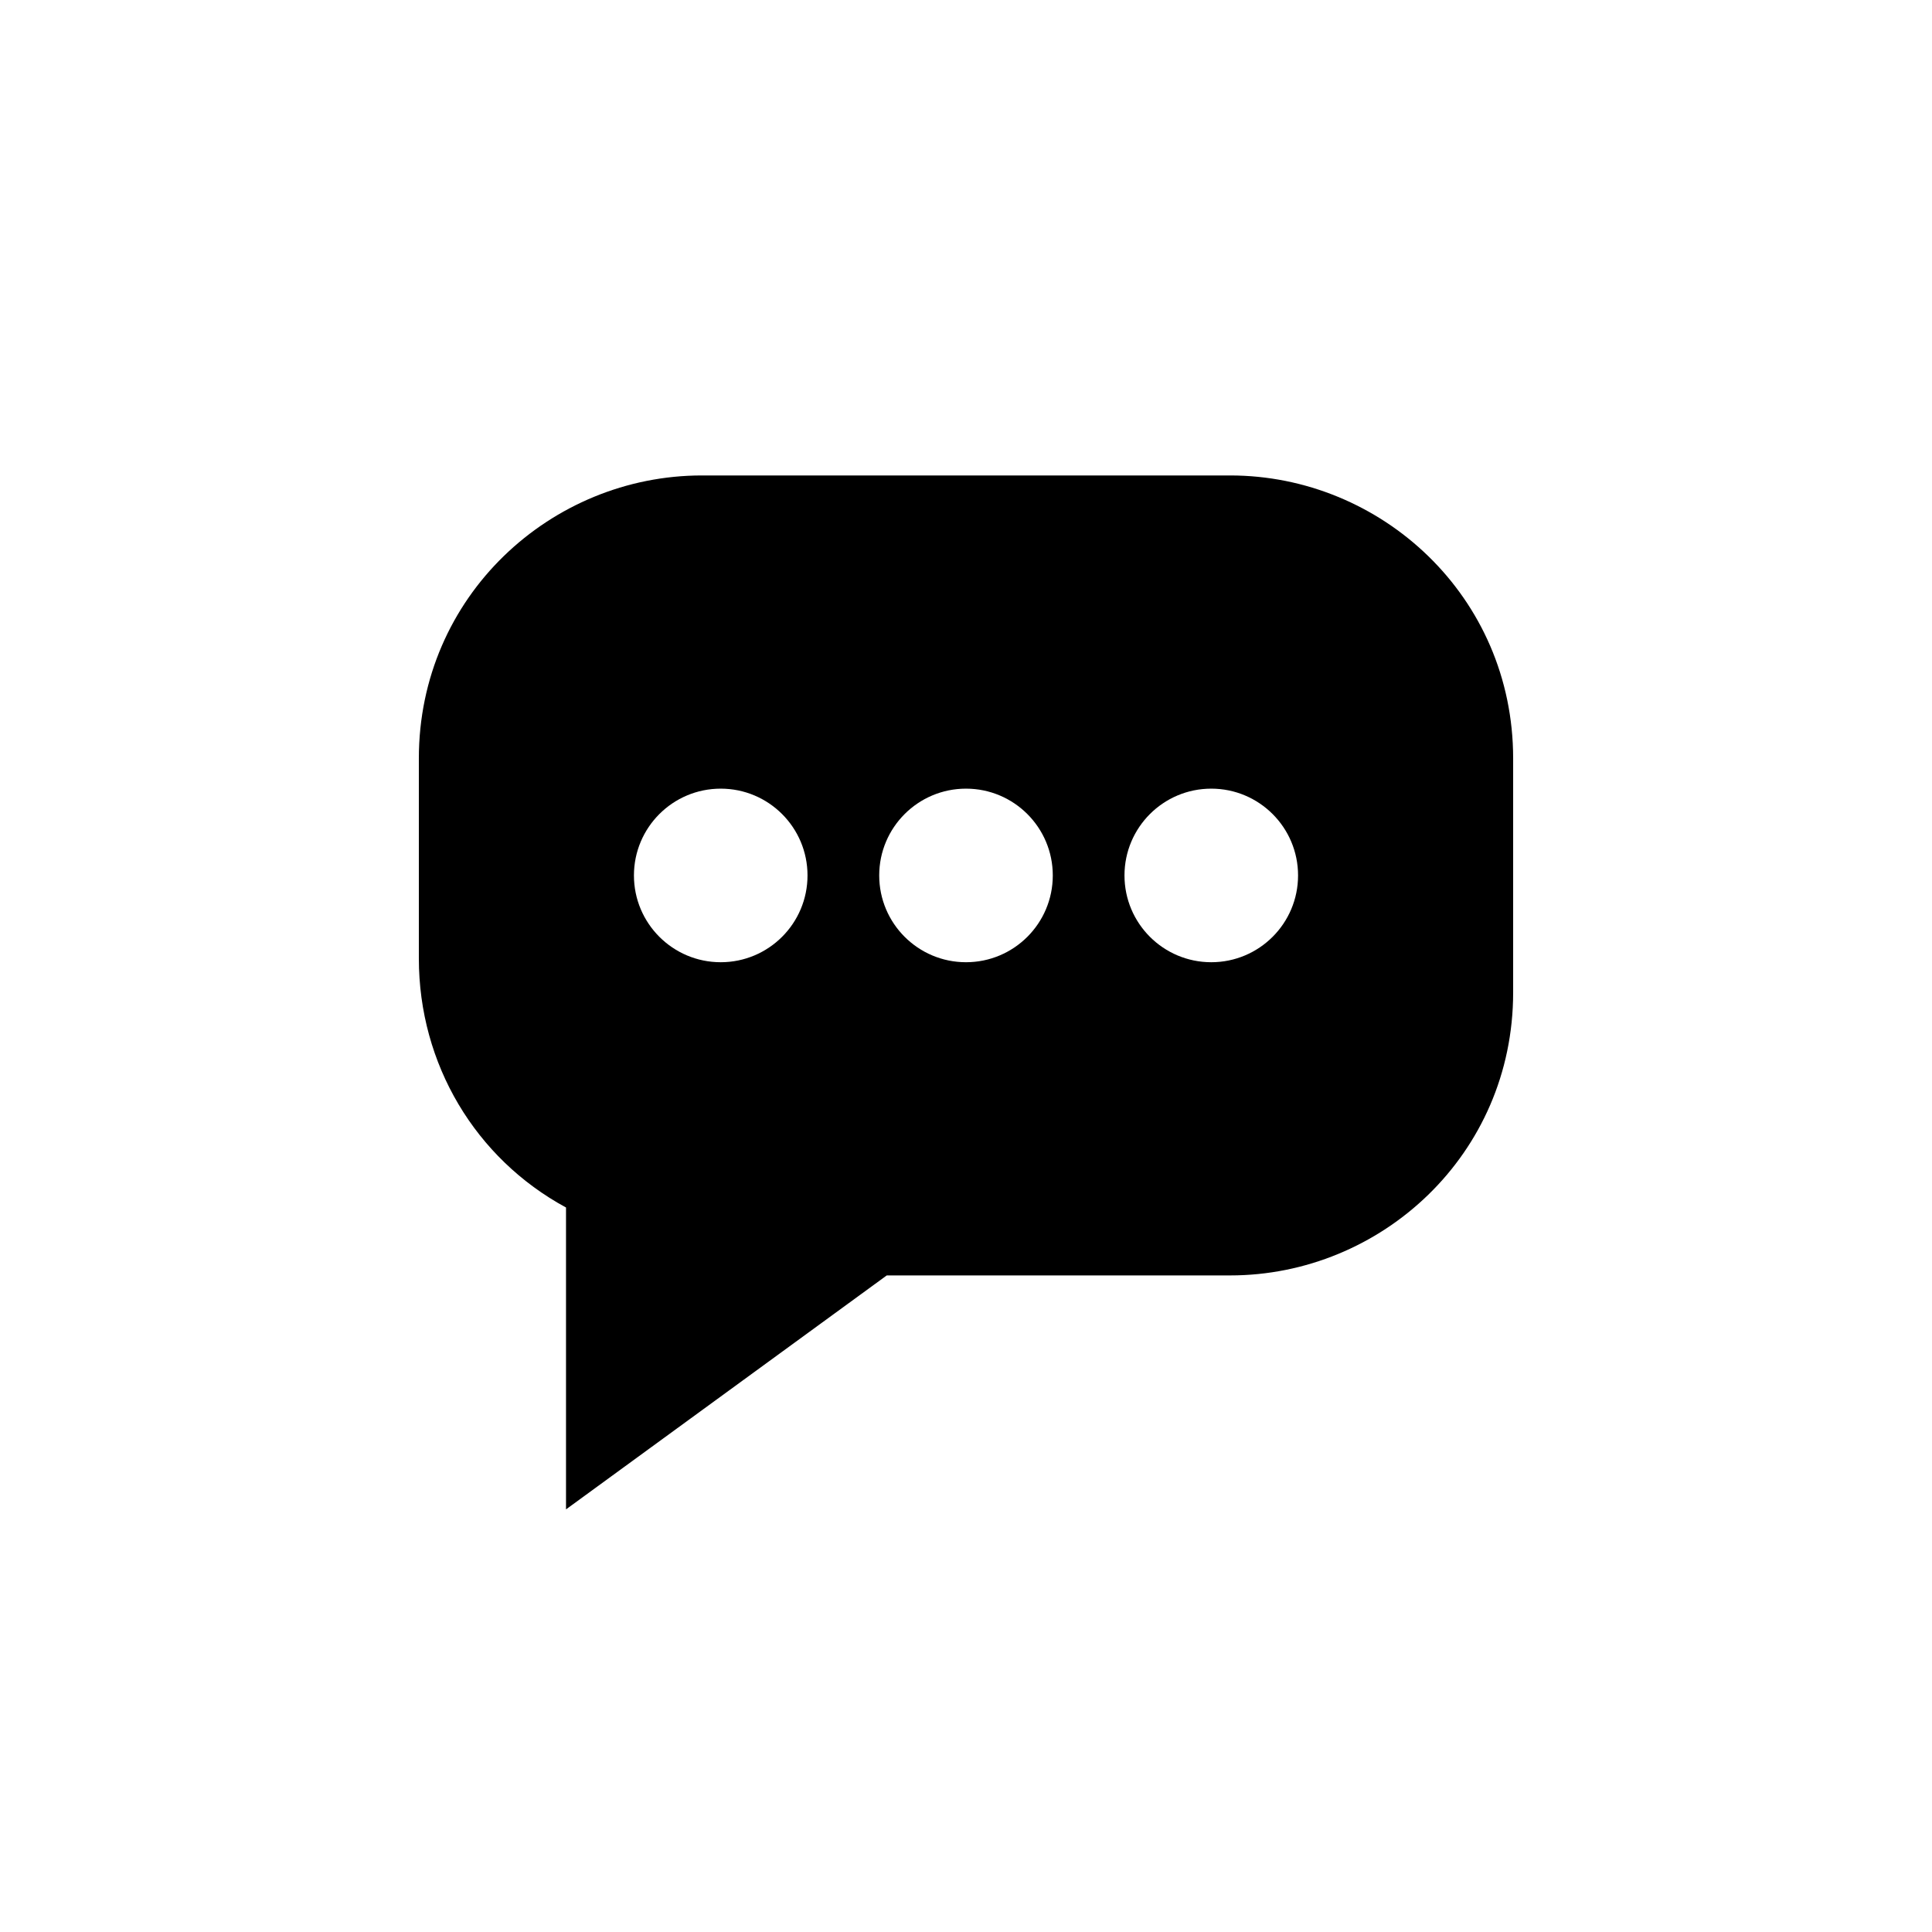
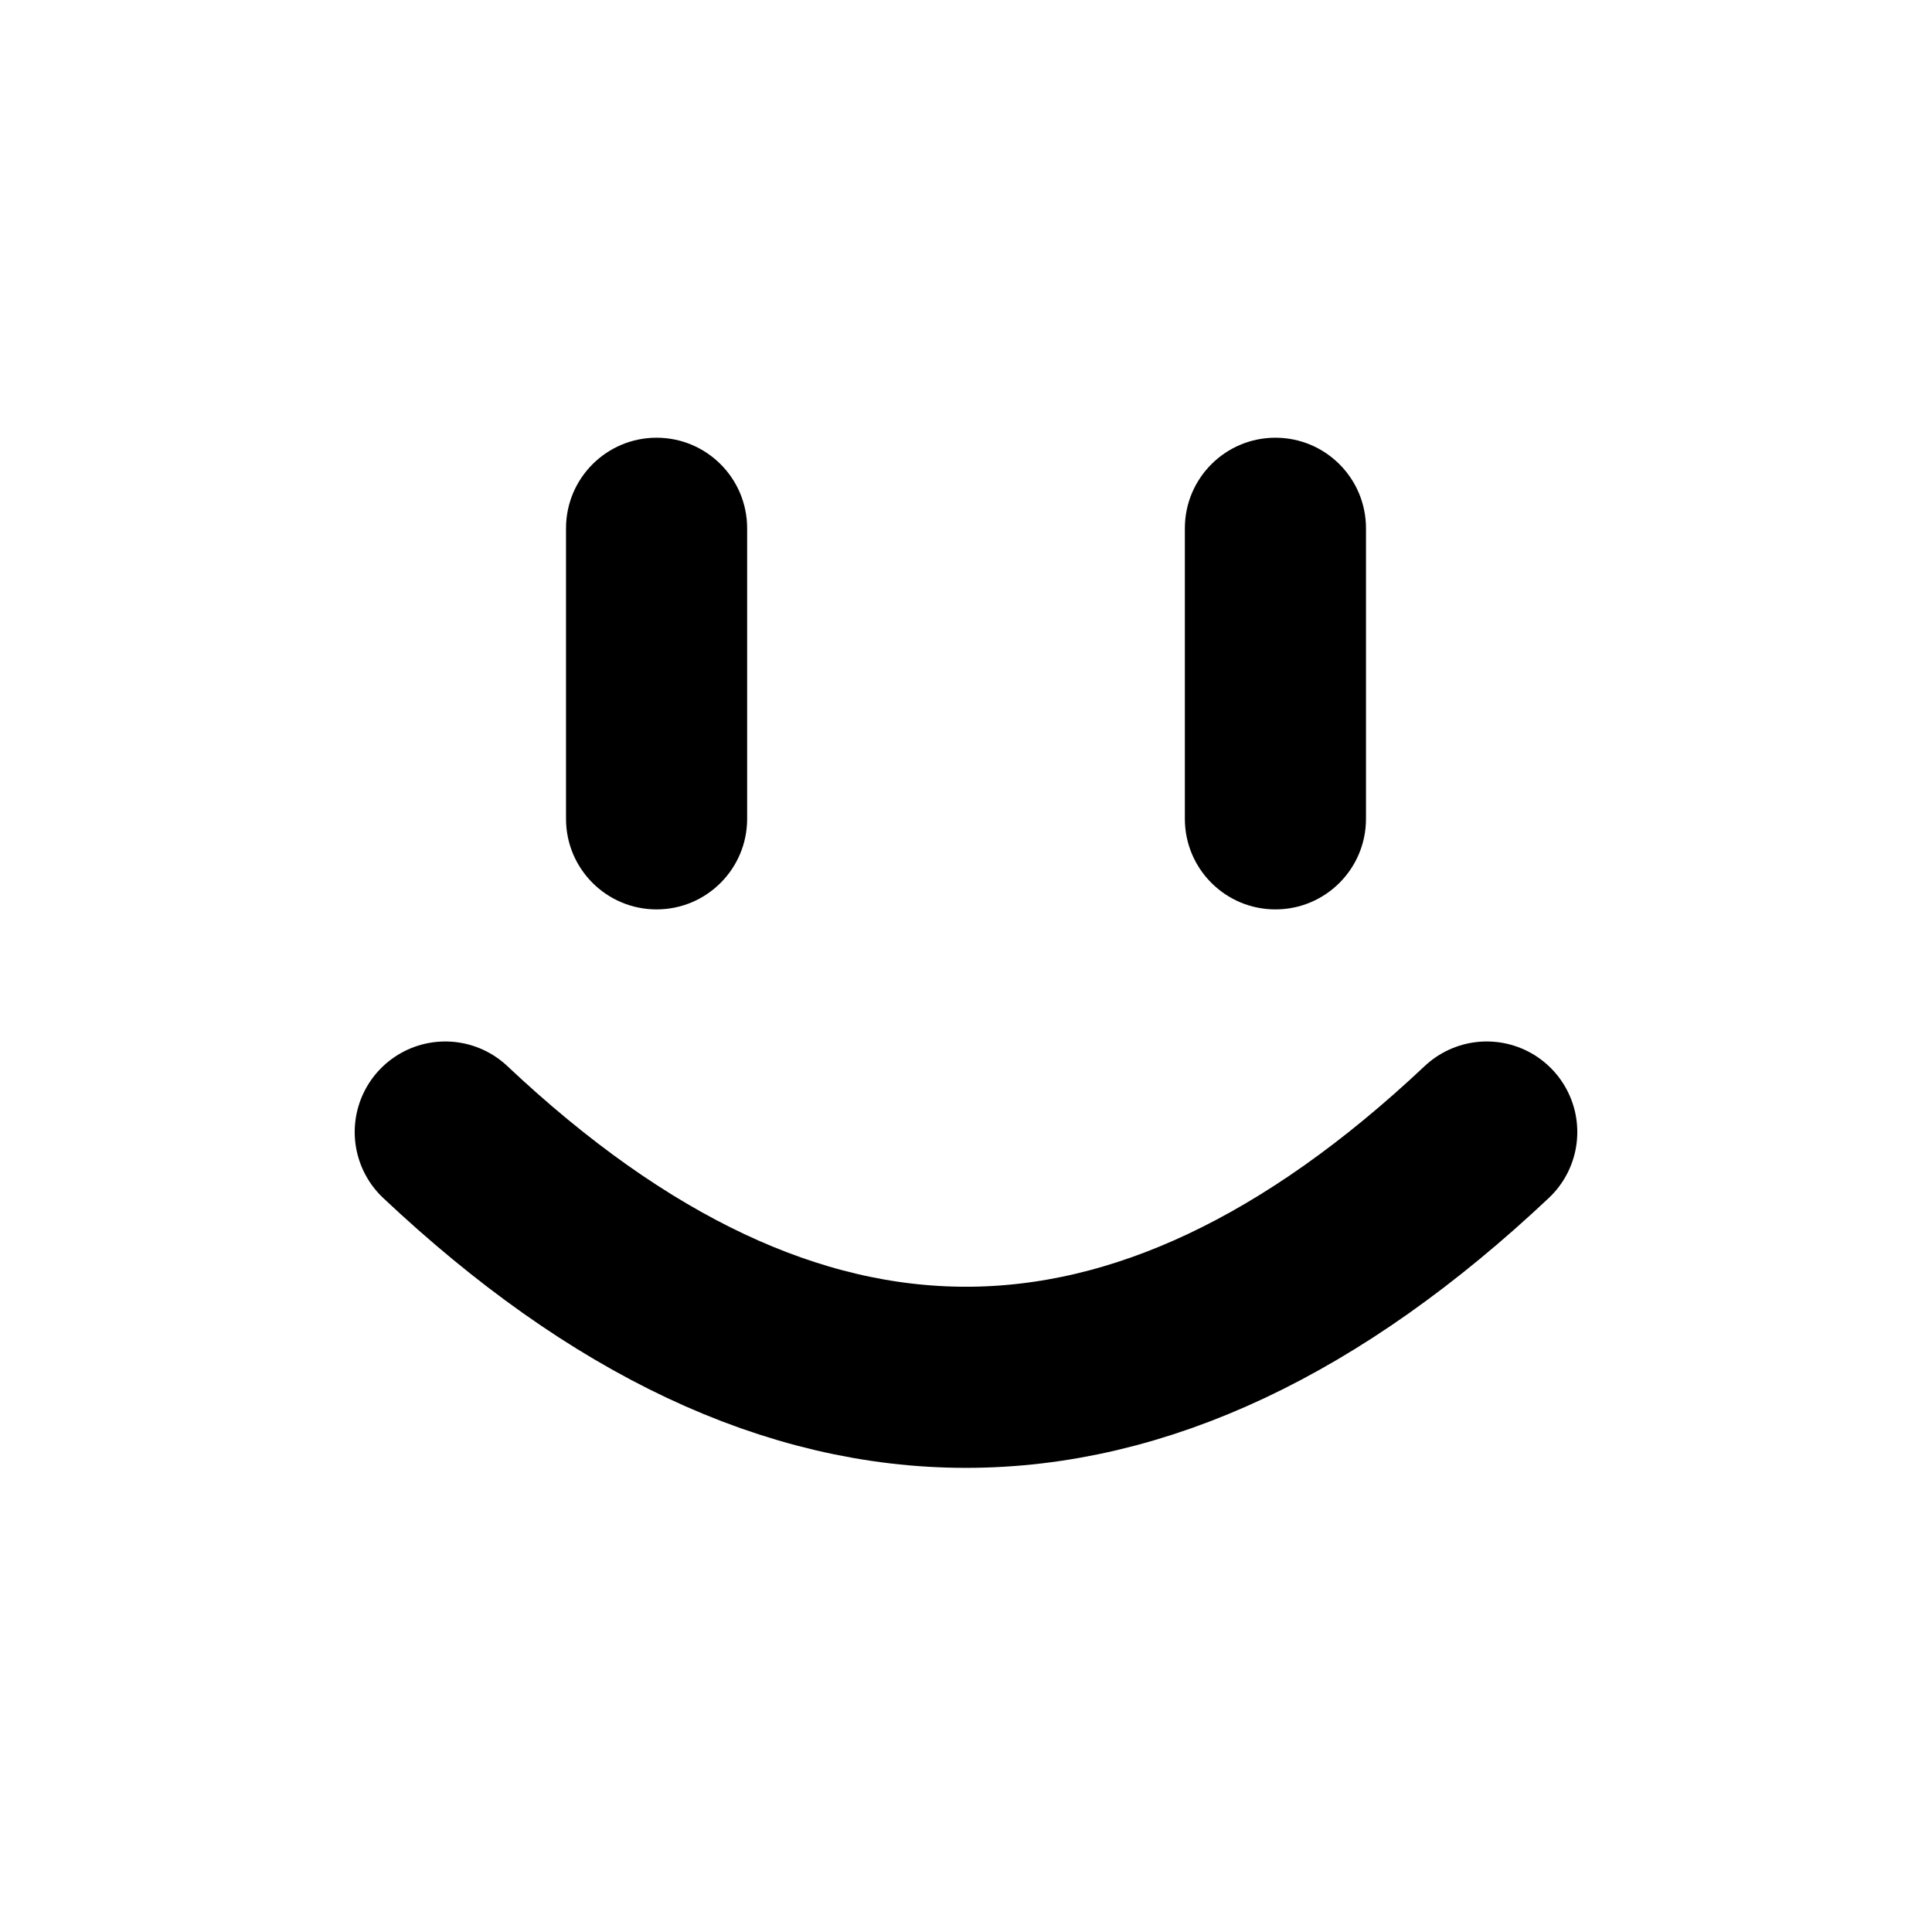
<svg xmlns="http://www.w3.org/2000/svg" viewBox="0 0 1024 1024">
-   <path fill-rule="evenodd" d="M372 252h280c80 0 150 64 150 150v124c0 86-70 150-150 150H470l-170 124V640c-48-26-78-76-78-132V402c0-86 70-150 150-150zM382 418a46 46 0 1 0 .001 0zM512 418a46 46 0 1 0 .001 0zM642 418a46 46 0 1 0 .001 0z" />
+   <rect x="300" y="232" width="96" height="250" rx="48" />
+   <rect x="628" y="232" width="96" height="250" rx="48" />
+   <path d="M236 600Q512 860 788 600" fill="none" stroke="#000" stroke-width="96" stroke-linecap="round" />
</svg>
